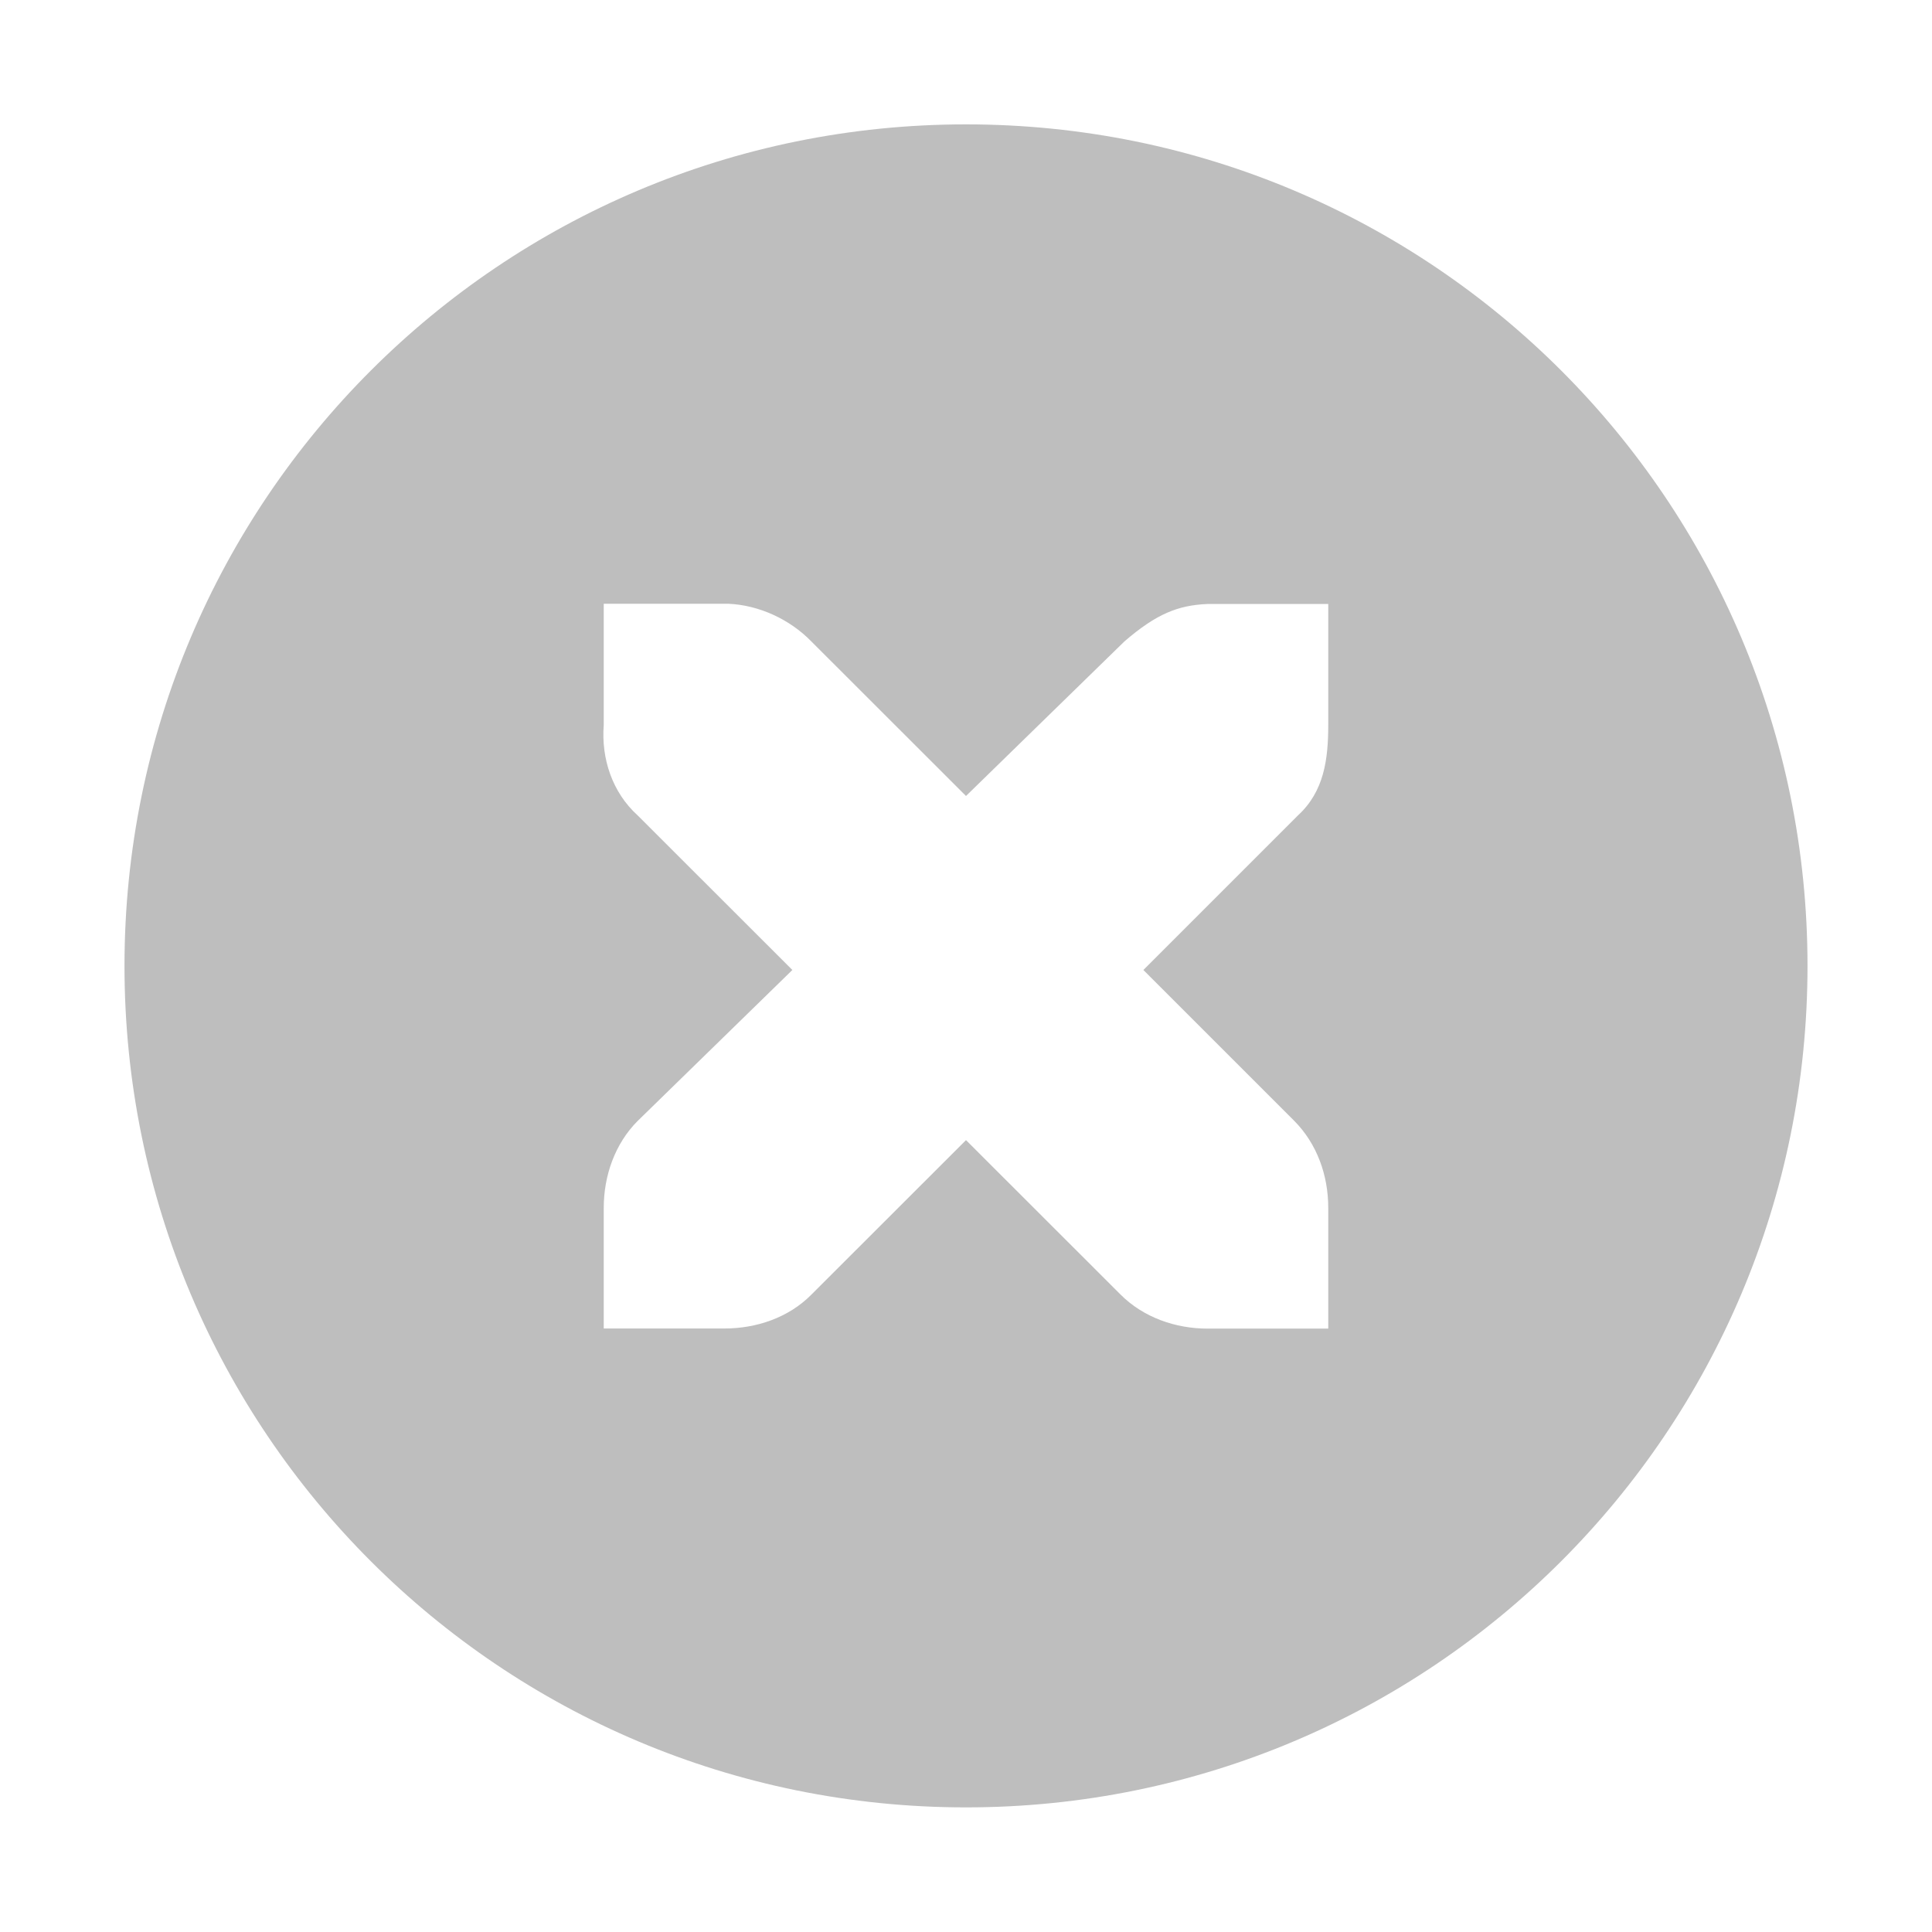
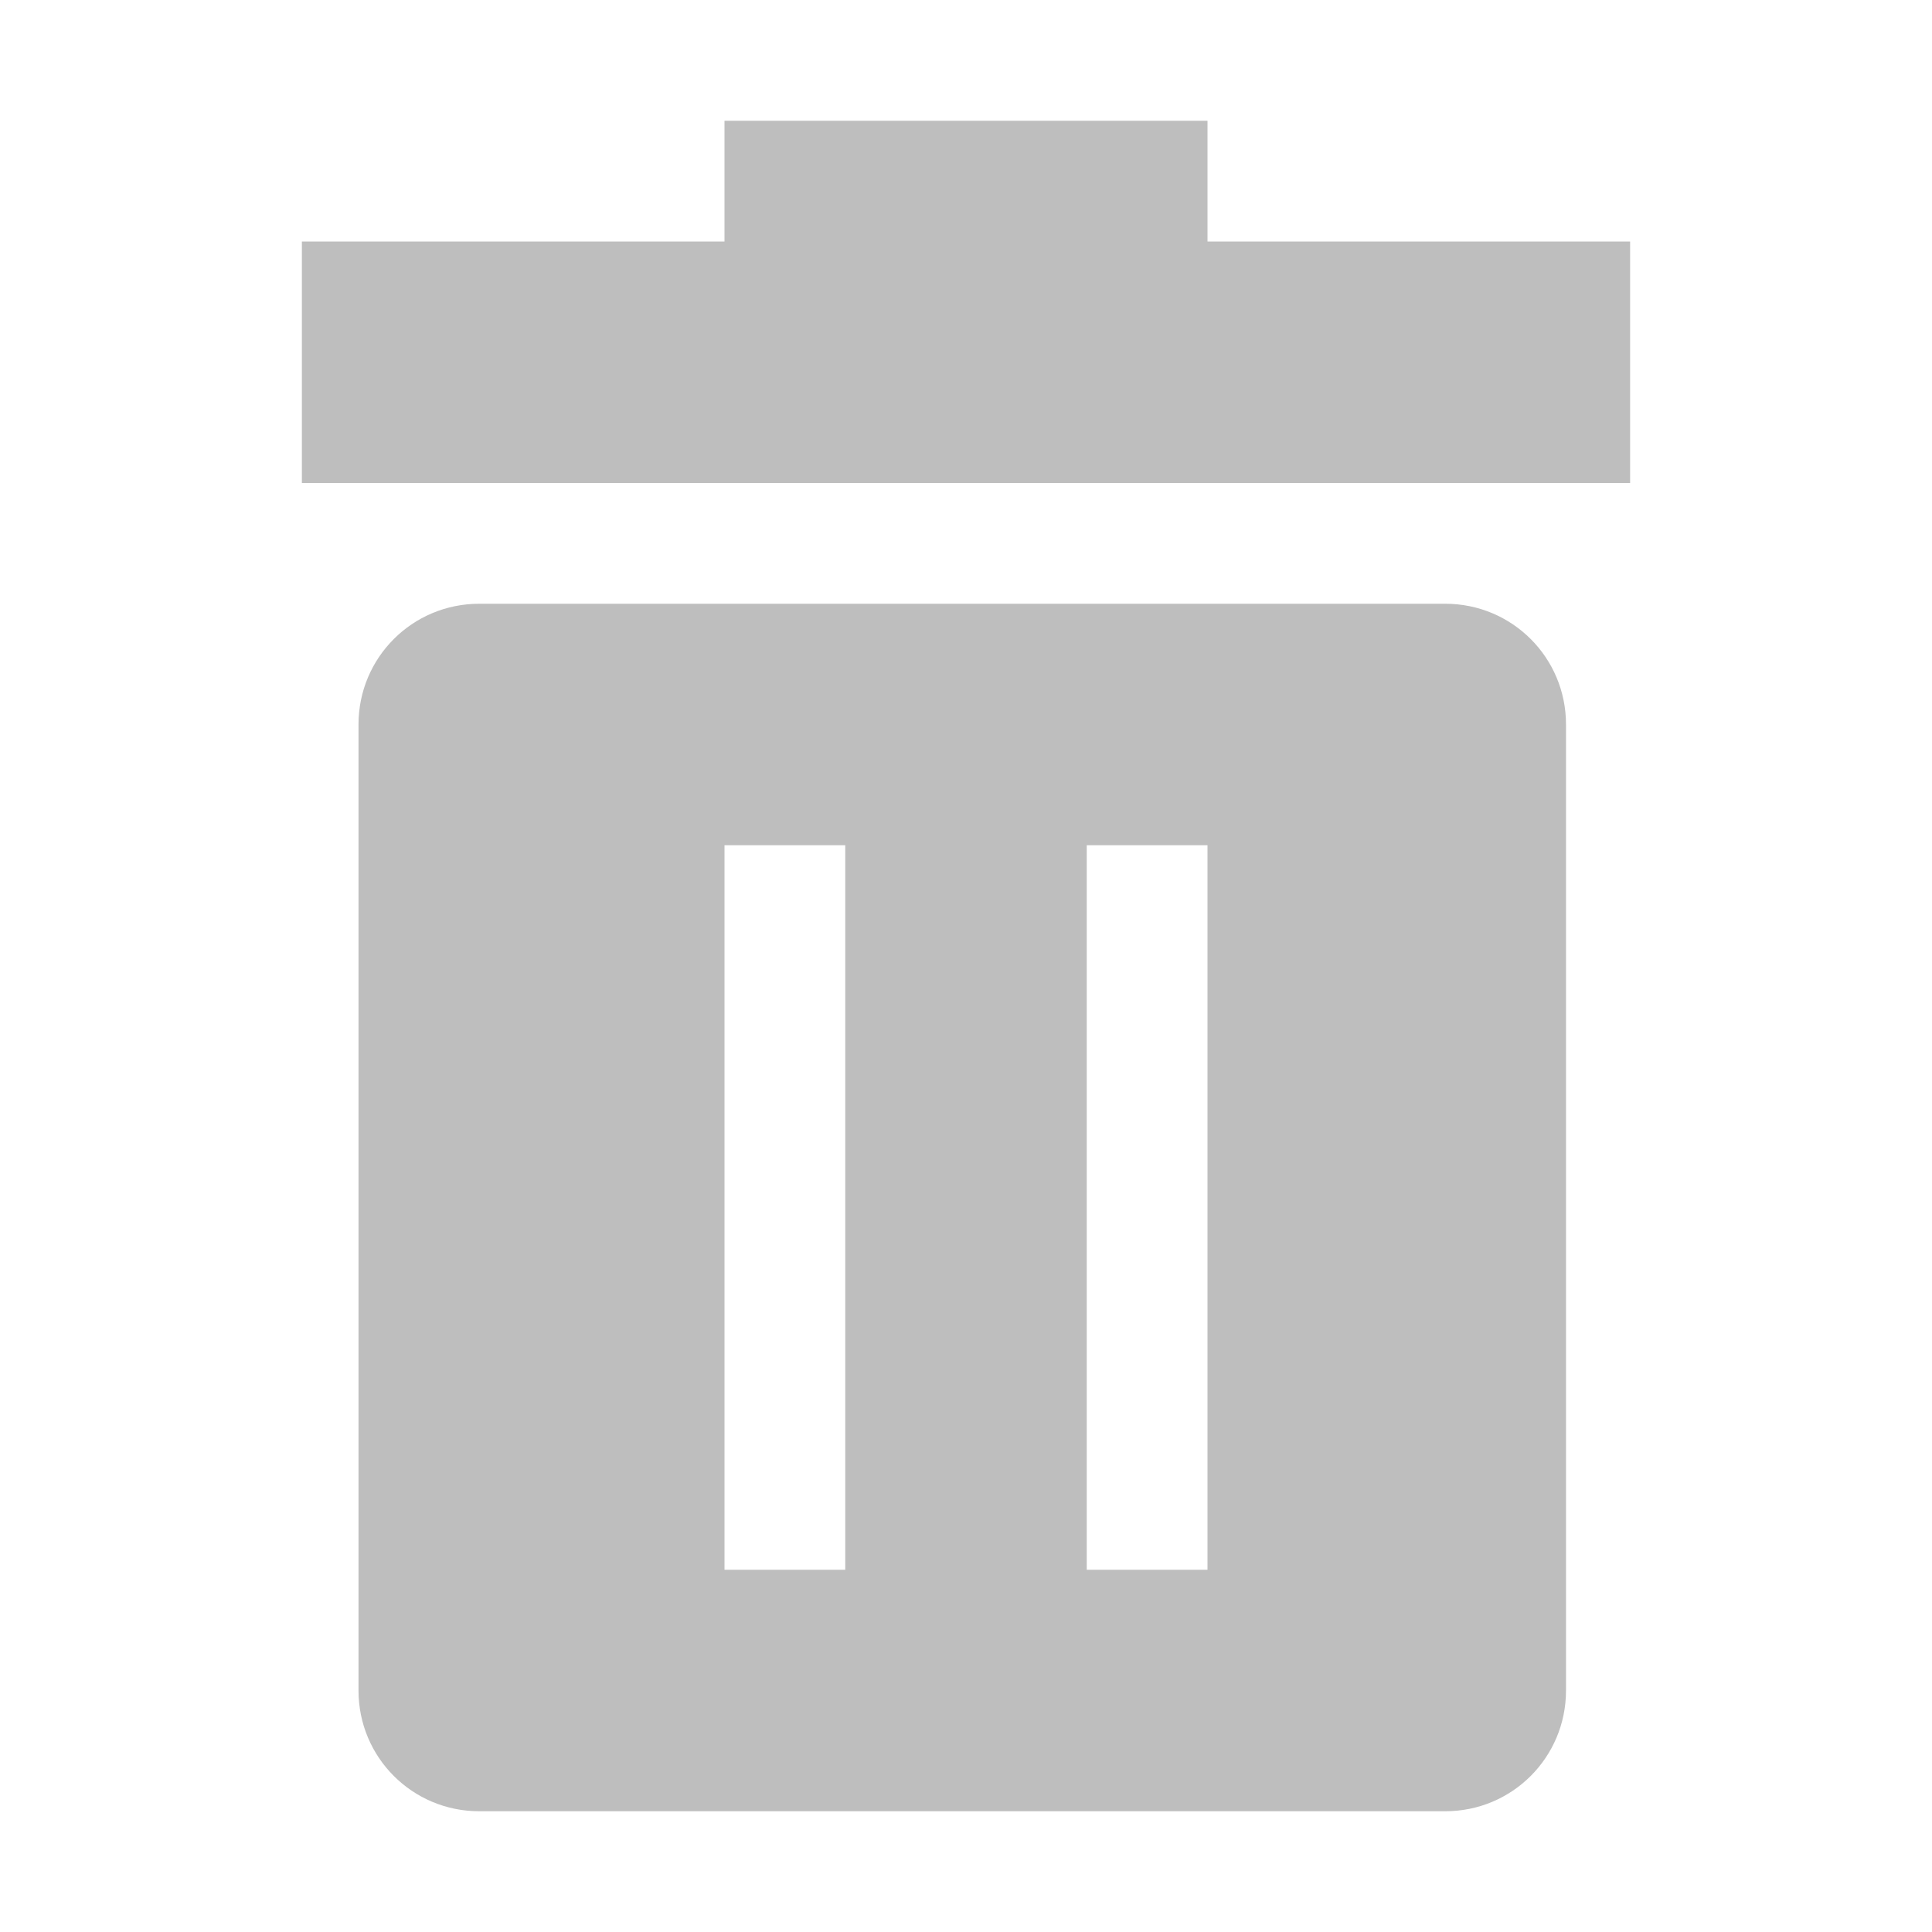
- <svg xmlns="http://www.w3.org/2000/svg" id="svg7384" height="16" width="16" version="1.1">
-   <g id="layer12" transform="translate(-40,-518)">
-     <path id="path10839" style="block-progression:tb;text-indent:0;color:#bebebe;enable-background:new;text-transform:none;fill:#bebebe" d="m48 519.03c-3.853 0-6.969 3.115-6.969 6.969s3.115 6.969 6.969 6.969 6.969-3.115 6.969-6.969-3.115-6.969-6.969-6.969zm-3 3.97h1c0.01-0 0.021-0 0.031 0 0.255 0.011 0.51 0.129 0.688 0.312l1.281 1.28 1.312-1.28c0.266-0.23 0.447-0.3 0.688-0.31h1v1c0 0.286-0.034 0.551-0.25 0.75l-1.281 1.281 1.25 1.25c0.188 0.19 0.281 0.45 0.281 0.72v1h-1c-0.265-0-0.531-0.093-0.719-0.281l-1.281-1.28-1.281 1.28c-0.188 0.19-0.454 0.28-0.719 0.28h-1v-1c-0-0.265 0.093-0.531 0.281-0.719l1.281-1.25-1.281-1.28c-0.21-0.19-0.303-0.47-0.281-0.75v-1z" />
-   </g>
+ <svg xmlns="http://www.w3.org/2000/svg" version="1.1" width="16" height="16" id="svg3020">
+   <defs id="defs3022" />
+   <path style="color:#bebebe;fill:#bebebe;fill-opacity:1;fill-rule:nonzero;stroke:none;stroke-width:1;marker:none;visibility:visible;display:inline;overflow:visible;enable-background:accumulate" id="rect10309" d="m 6,1 0,1 -3.5,0 0,2 11,0 0,-2 L 10,2 10,1 z M 3.969,5 c -0.554,0 -1,0.446 -1,1 l 0,8 c 0,0.554 0.446,1 1,1 l 8,0 c 0.554,0 1,-0.446 1,-1 l 0,-8 c 0,-0.554 -0.446,-1 -1,-1 z M 6,7 7,7 7,13 6,13 z m 3,0 1,0 0,6 -1,0 z" />
</svg>
